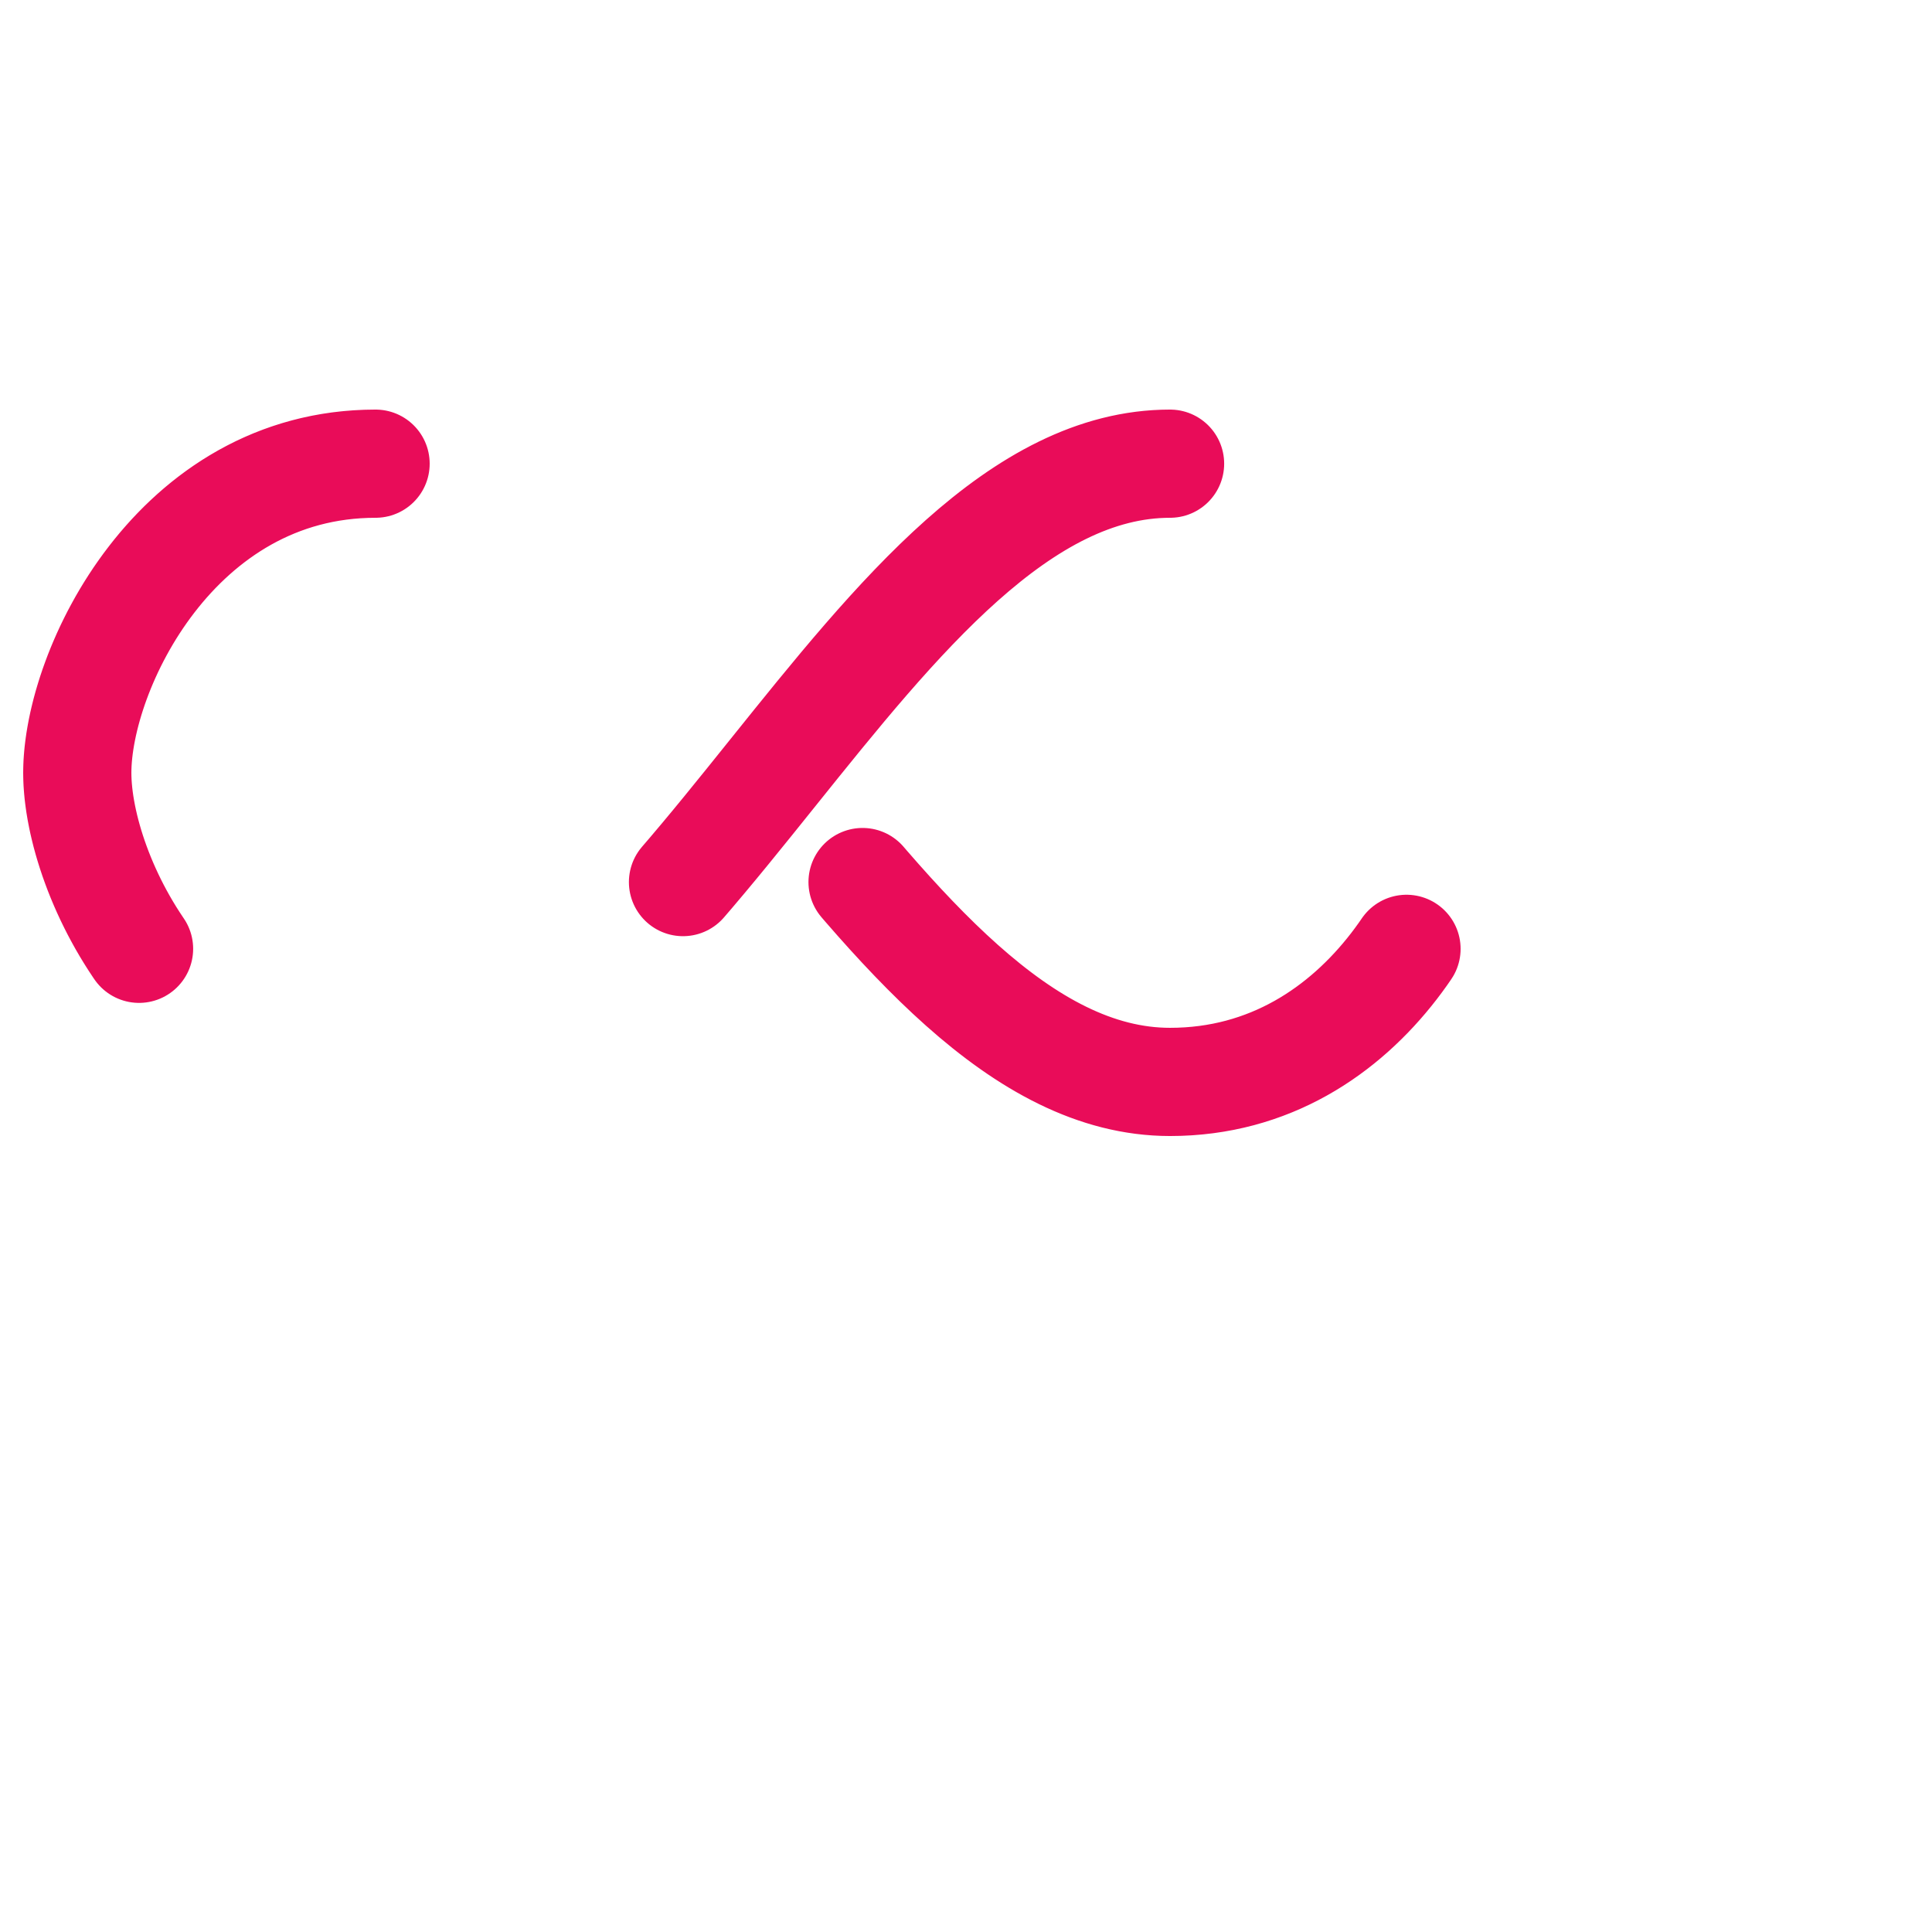
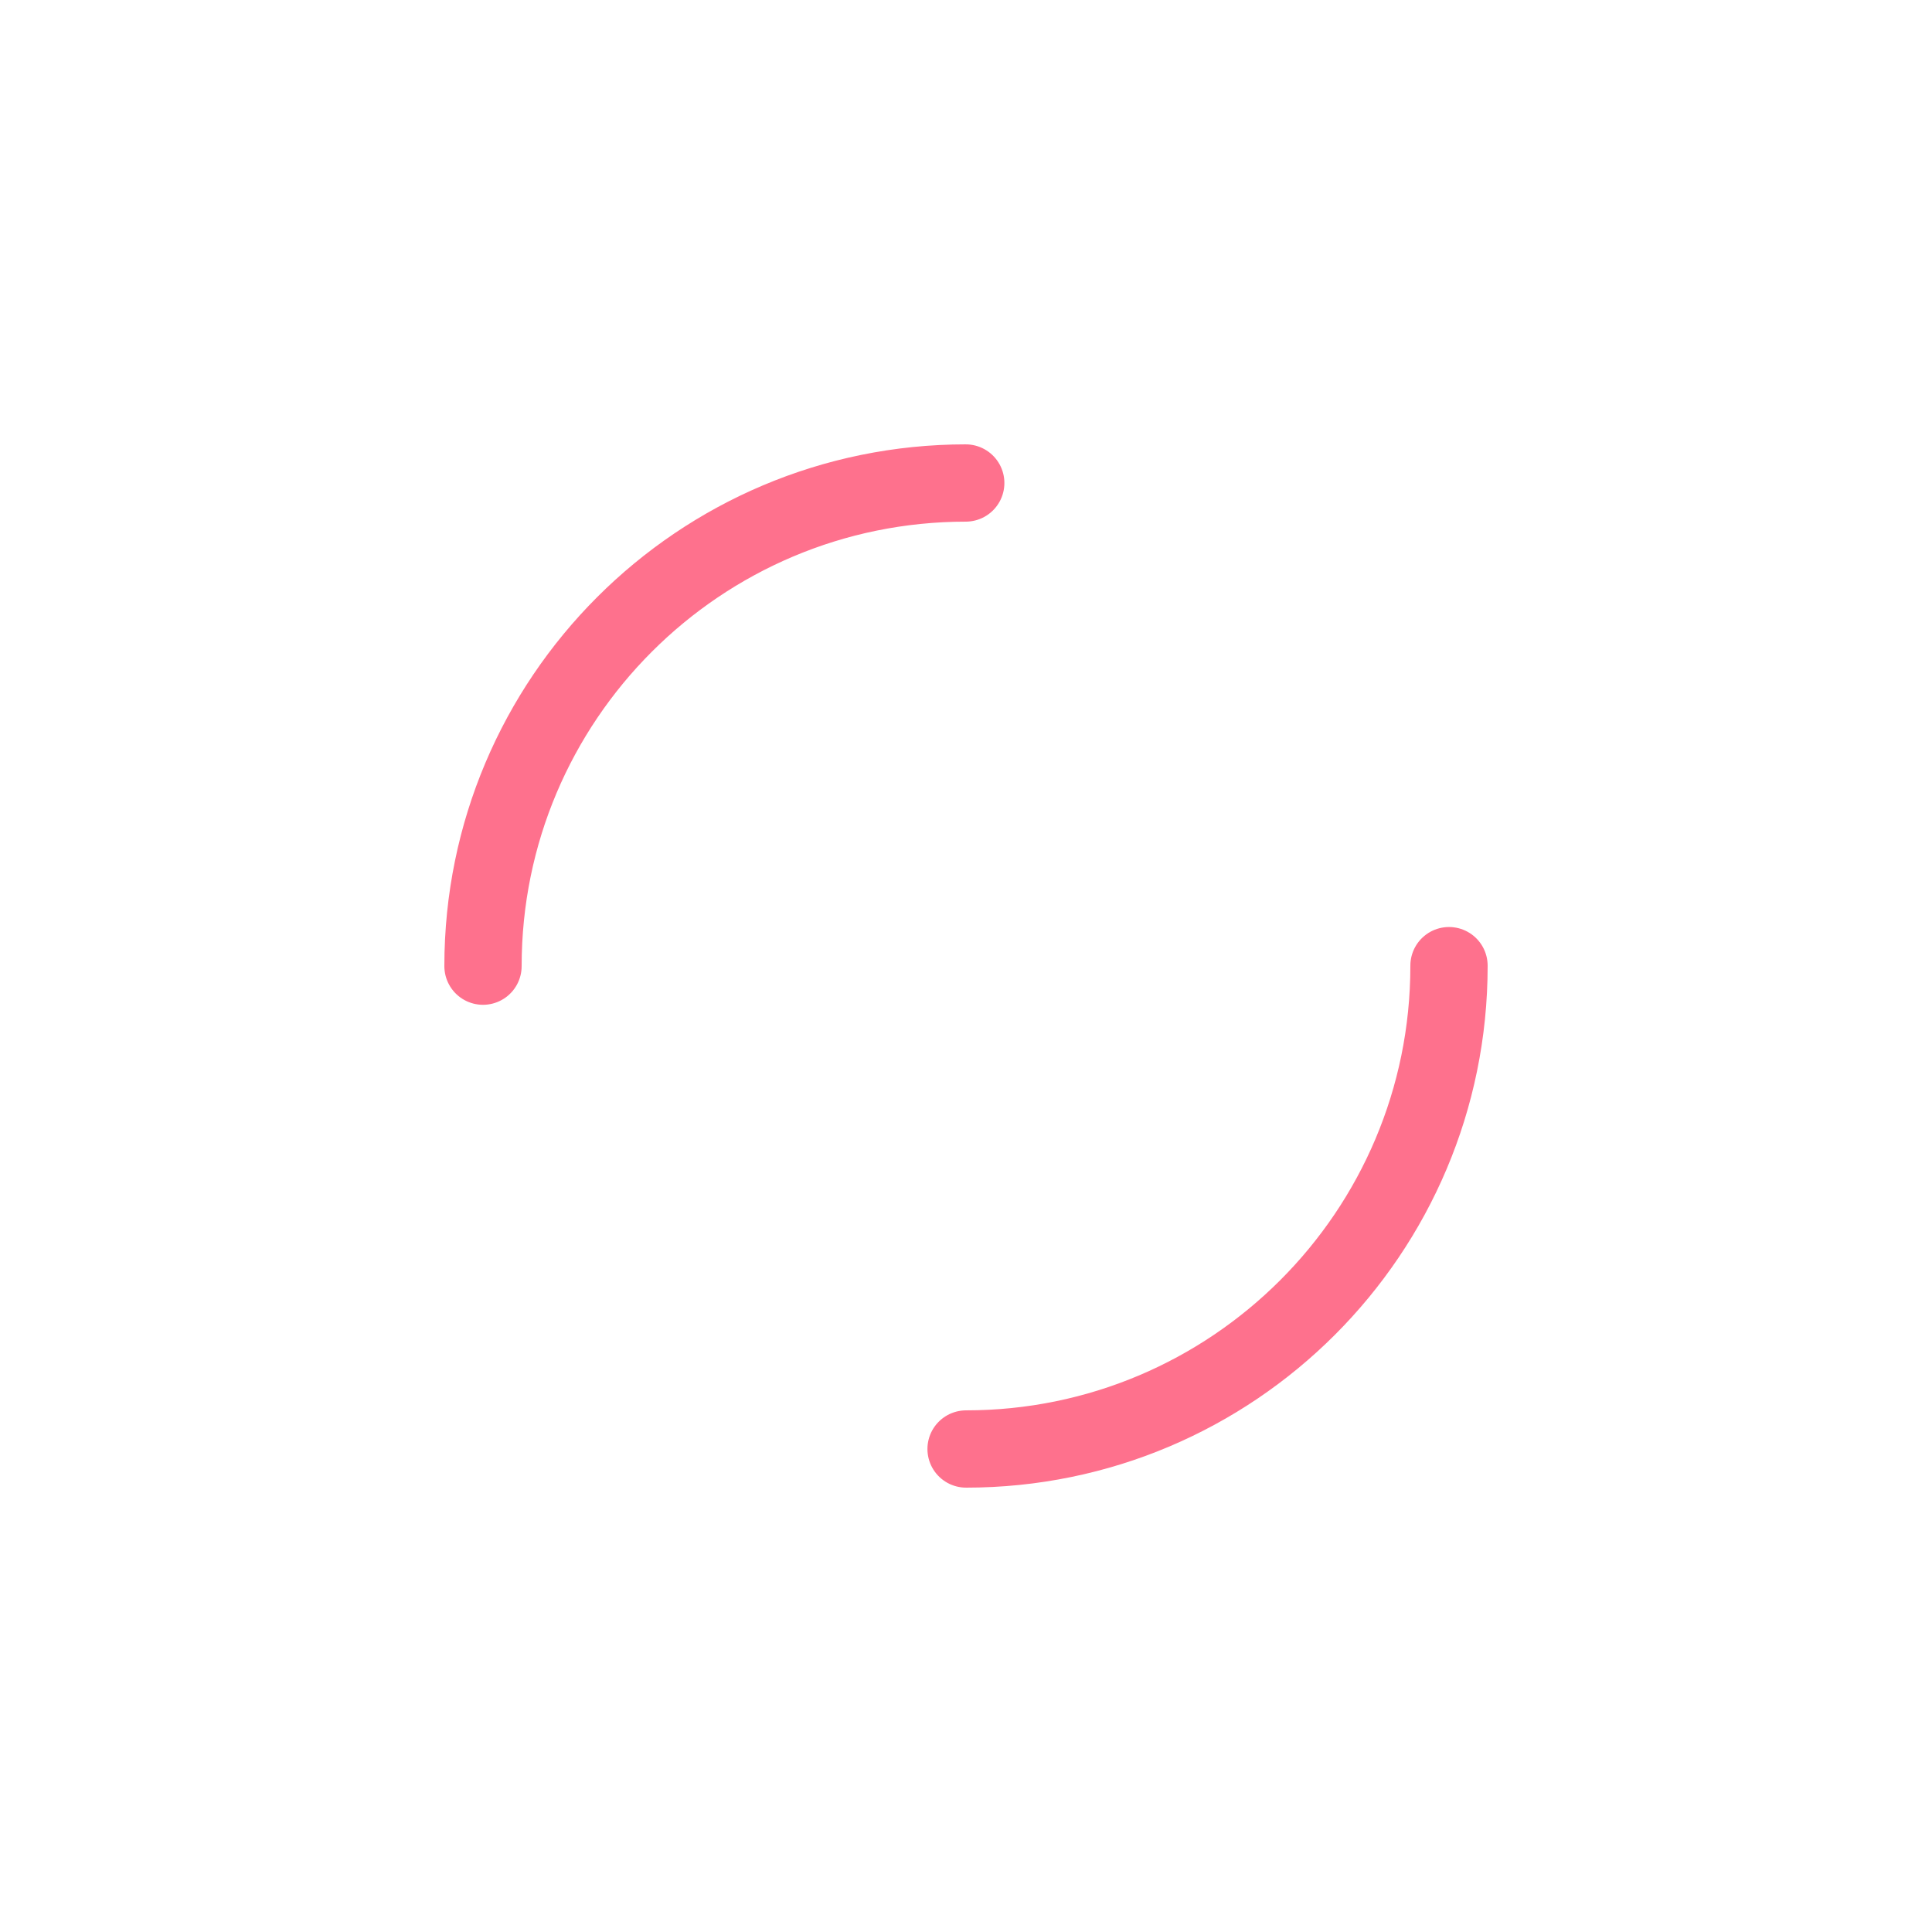
<svg xmlns="http://www.w3.org/2000/svg" style="margin: auto; background: none; display: block; shape-rendering: auto;" width="200px" height="200px" viewBox="0 0 100 100" preserveAspectRatio="xMidYMid">
-   <path fill="none" stroke="#e90c59" stroke-width="7" stroke-dasharray="42.765 42.765" d="M24.3 30C11.4 30 5 43.3 5 50s6.4 20 19.3 20c19.3 0 32.1-40 51.4-40 C88.6 30 95 43.3 95 50s-6.4 20-19.3 20C56.4 70 43.6 30 24.3 30z" stroke-linecap="round" style="transform:scale(0.8);transform-origin:50px 50px">
-     <animate attributeName="stroke-dashoffset" repeatCount="indefinite" dur="1s" keyTimes="0;1" values="0;256.589" />
-   </path>
+   <circle cx="50" cy="50" r="25" stroke-width="4" stroke="#fe718d" stroke-dasharray="39.27 39.27" fill="none" stroke-linecap="round">
+     <animateTransform attributeName="transform" type="rotate" repeatCount="indefinite" dur="2.222s" keyTimes="0;1" values="0 50 50;360 50 50" />
+   </circle>
</svg>
